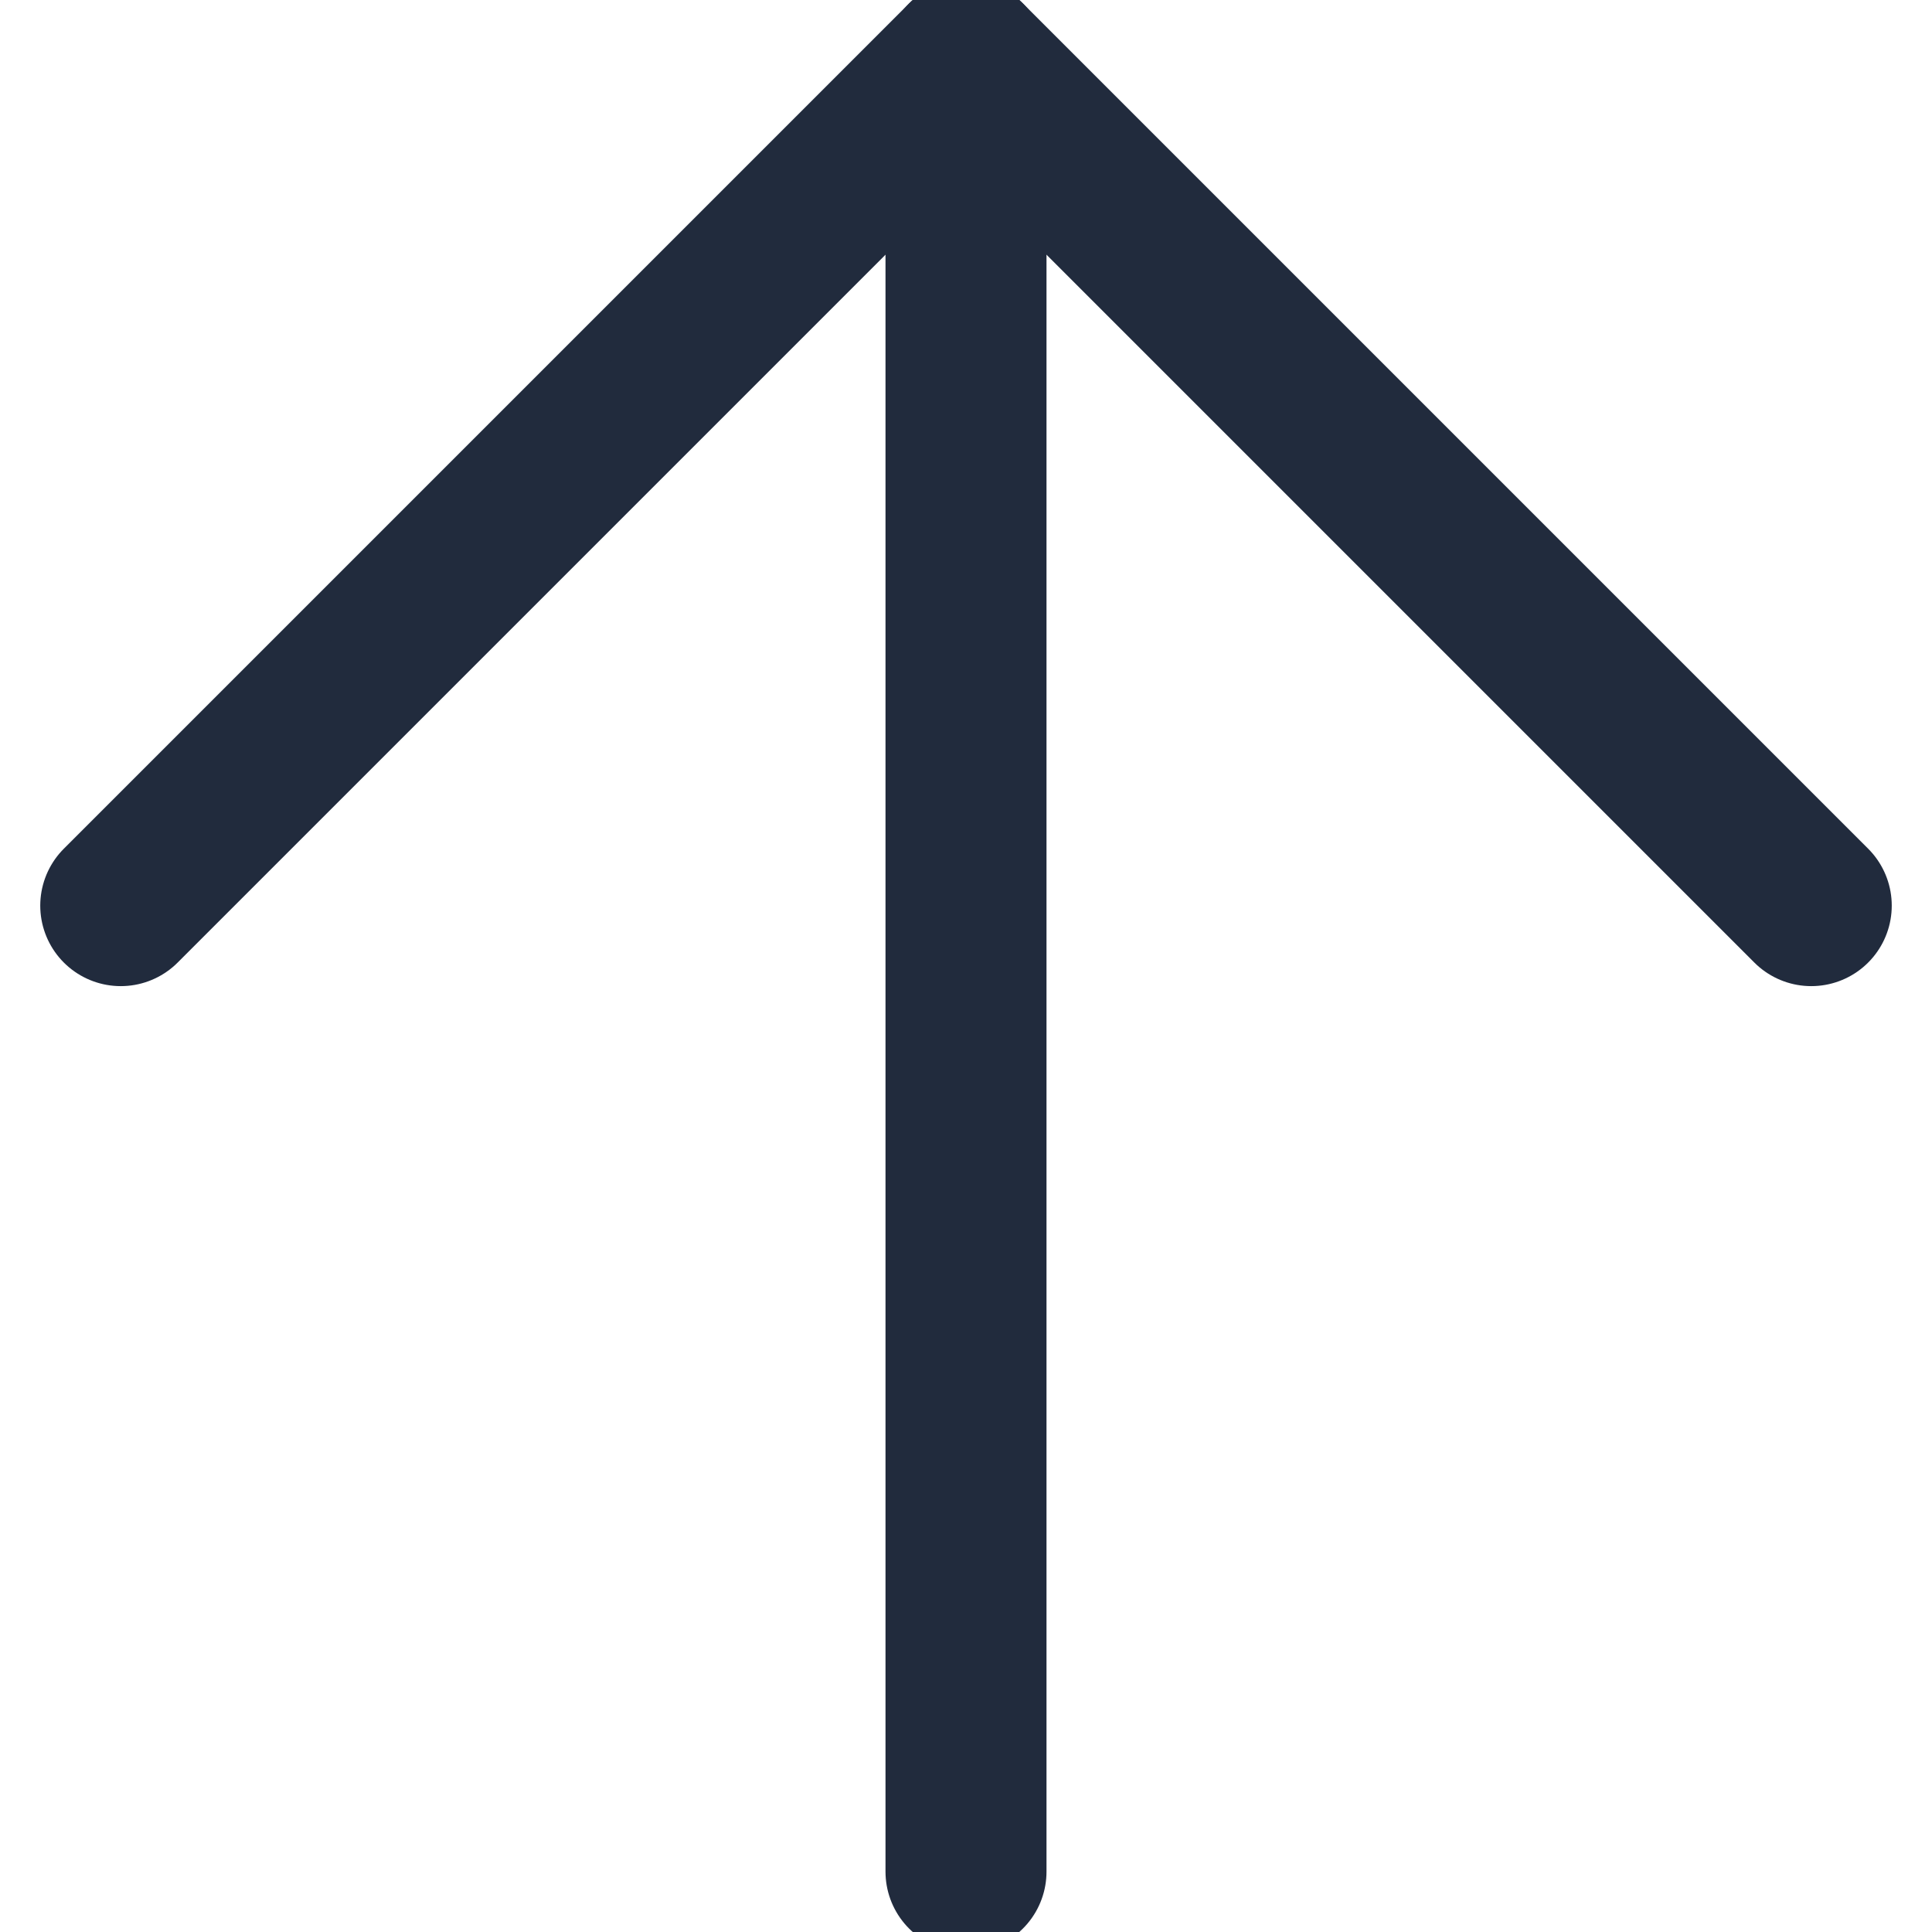
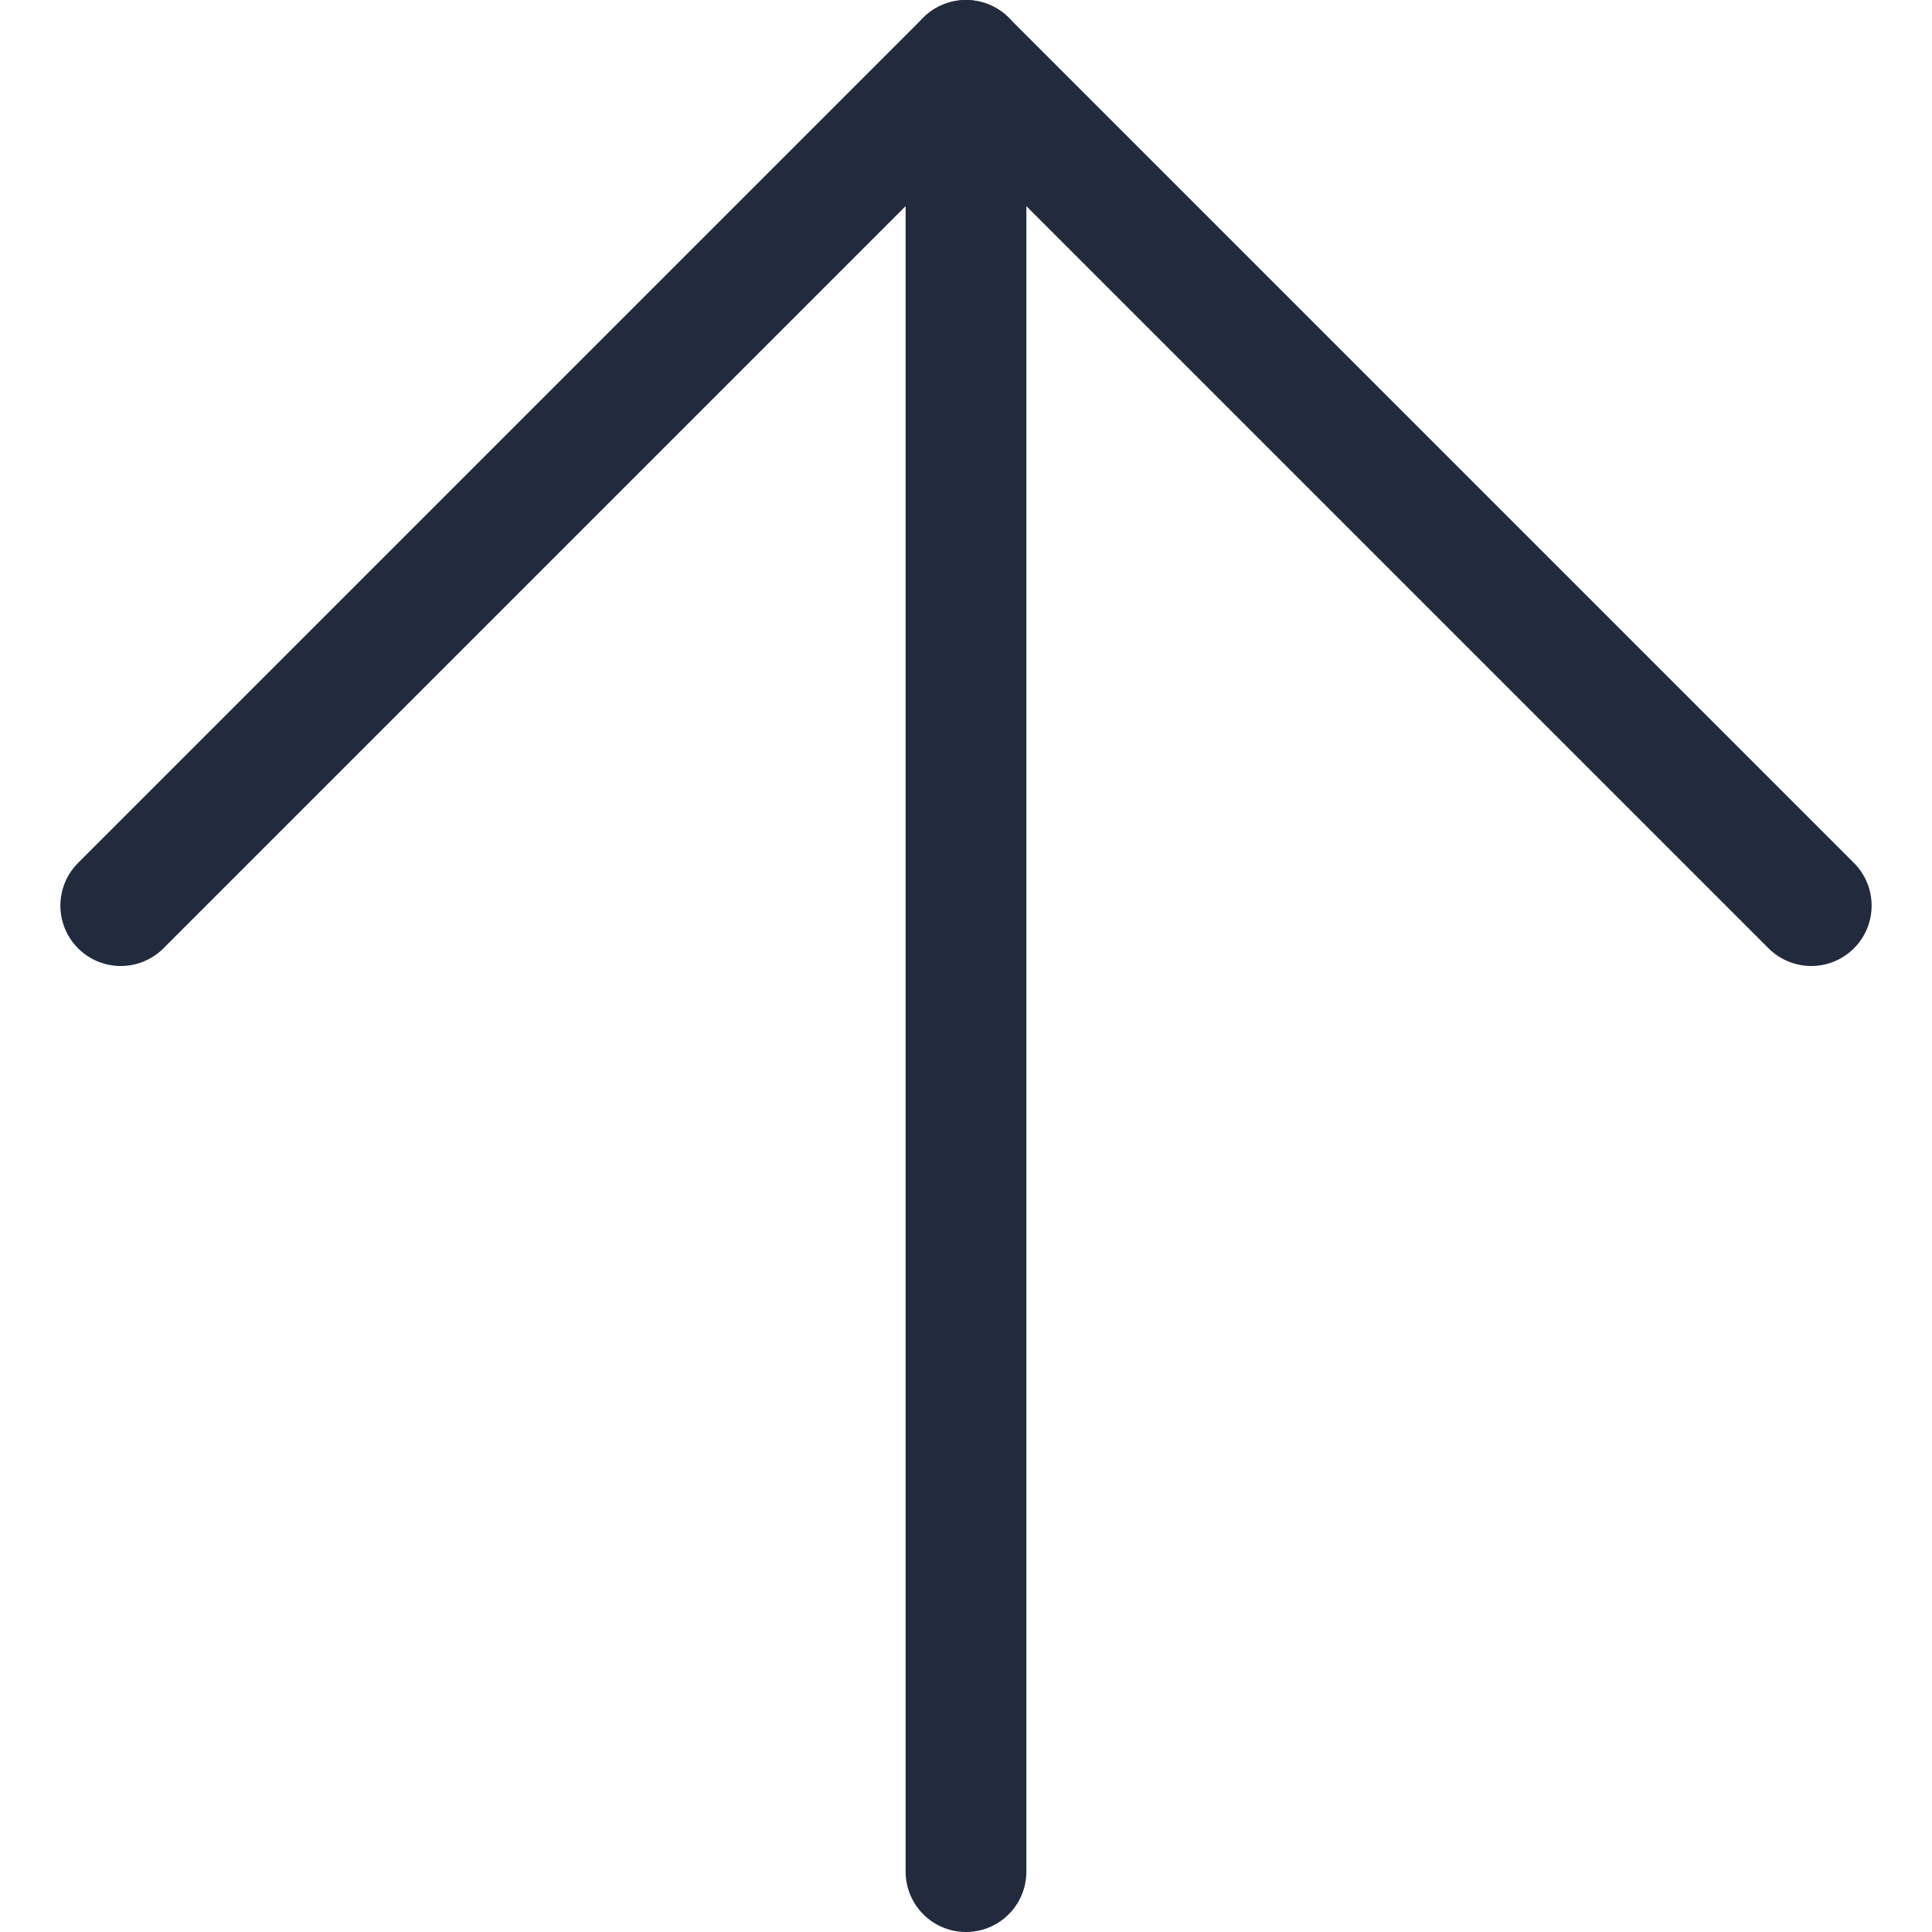
<svg xmlns="http://www.w3.org/2000/svg" width="24" height="24" viewBox="0 0 24 24" fill="none">
-   <path d="M12 23.25V0.75" stroke="#212B3D" stroke-width="2" stroke-linecap="round" stroke-linejoin="round" />
-   <path d="M22.5 11.25L12 0.75L1.5 11.25" stroke="#212B3D" stroke-width="2" stroke-linecap="round" stroke-linejoin="round" />
+   <path d="M12 23.25V0.75" stroke="#212B3D" stroke-width="1.5" stroke-linecap="round" stroke-linejoin="round" />
+   <path d="M22.5 11.25L12 0.75L1.5 11.25" stroke="#212B3D" stroke-width="1.5" stroke-linecap="round" stroke-linejoin="round" />
</svg>
